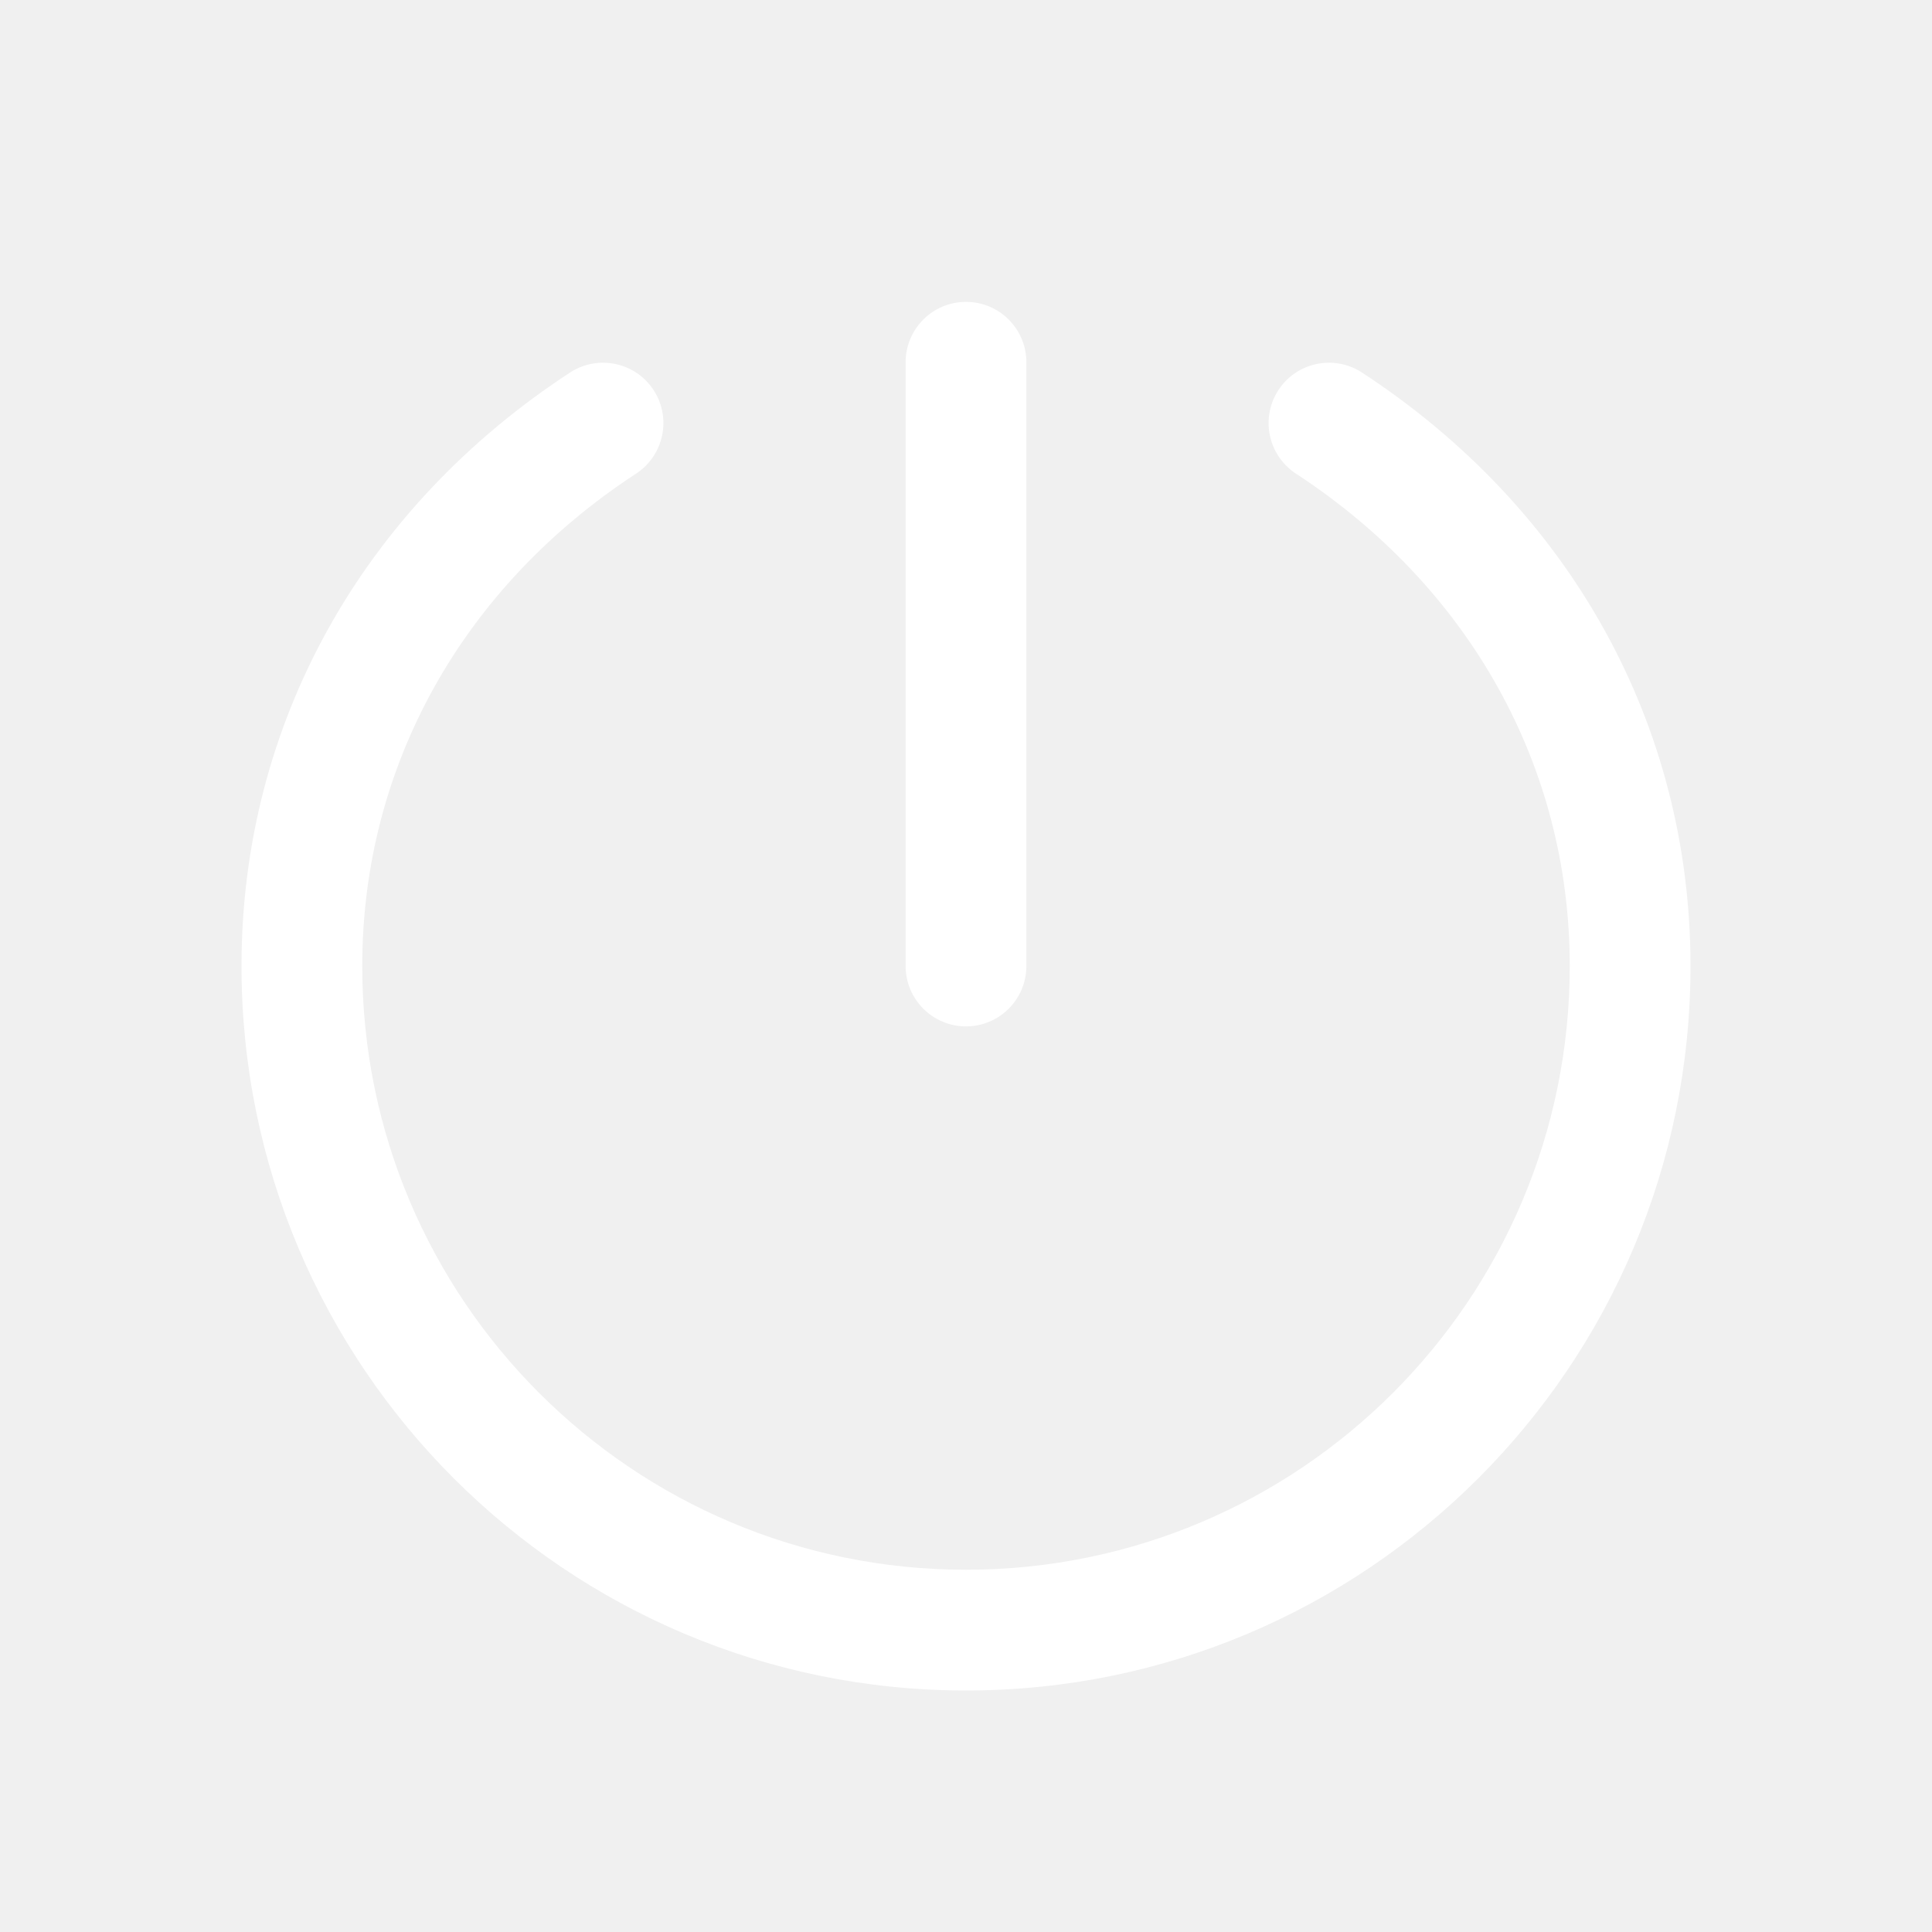
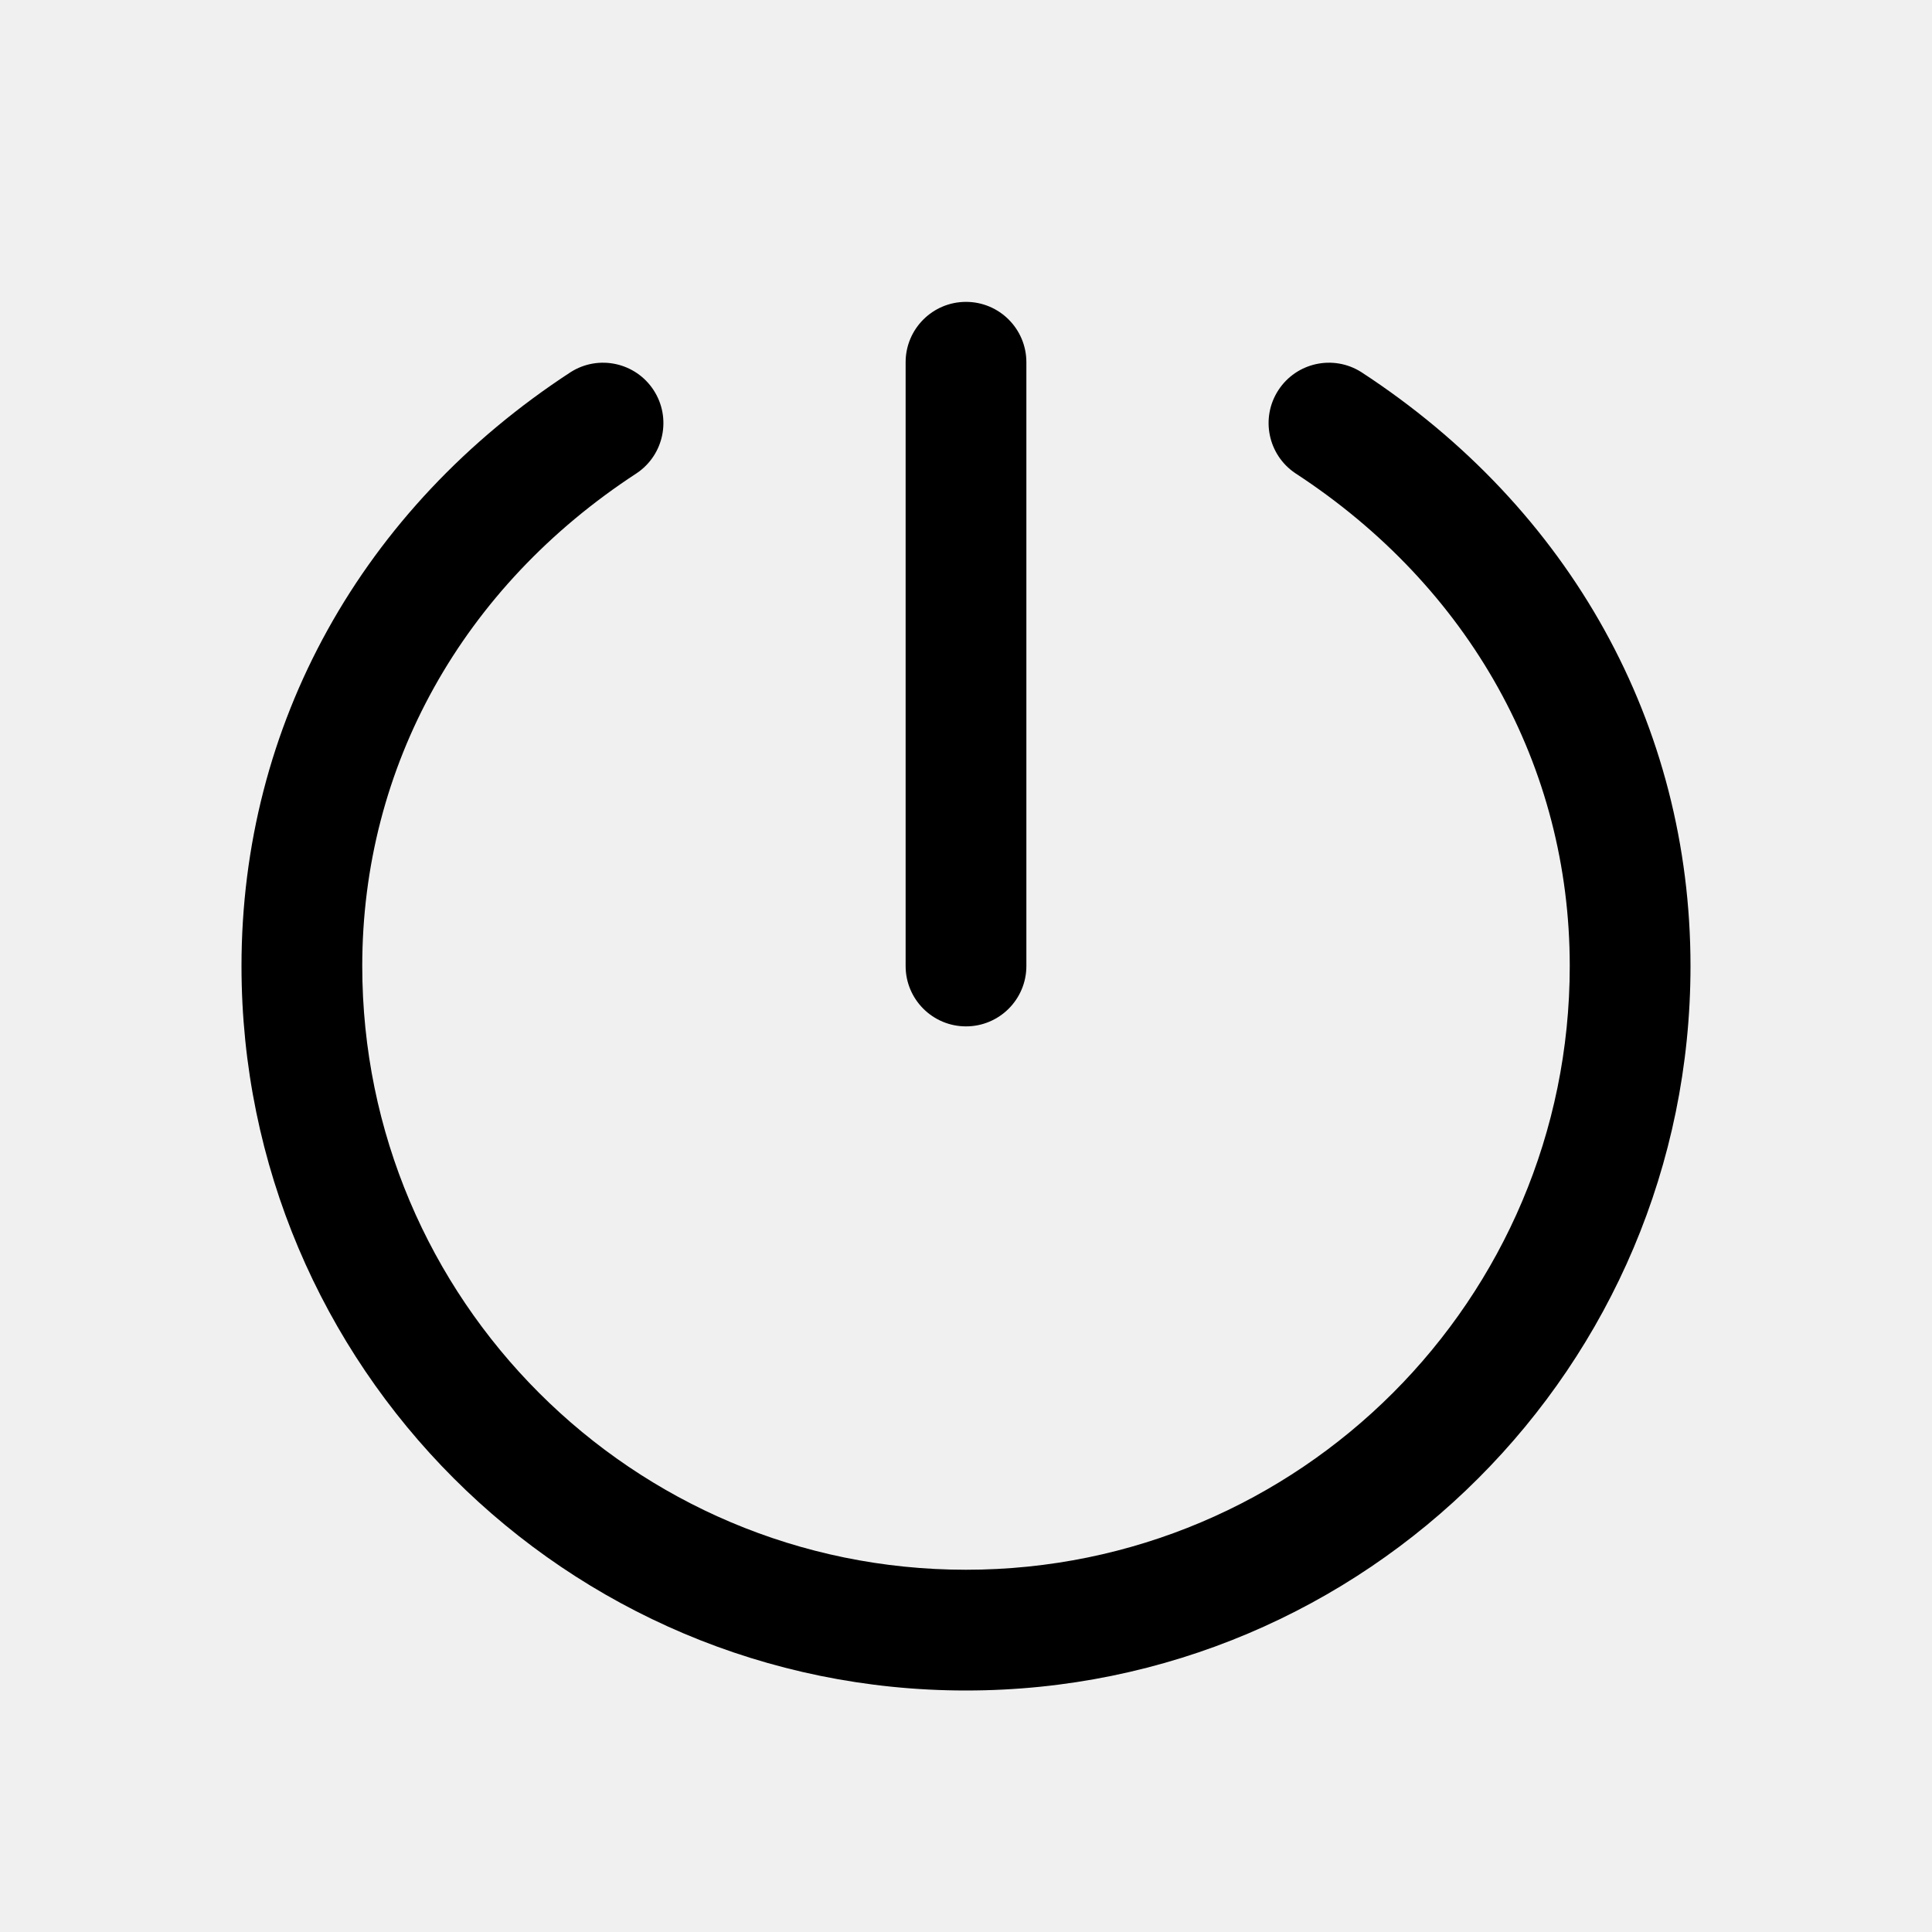
- <svg xmlns="http://www.w3.org/2000/svg" width="32" height="32" fill="white" viewBox="0 0 256 256">
+ <svg xmlns="http://www.w3.org/2000/svg" width="32" height="32" fill="black" viewBox="0 0 256 256">
  <path d="M120,128V48a8,8,0,0,1,16,0v80a8,8,0,0,1-16,0Zm60.37-78.7a8,8,0,0,0-8.74,13.4C194.74,77.77,208,101.57,208,128a80,80,0,0,1-160,0c0-26.43,13.26-50.23,36.37-65.3a8,8,0,0,0-8.74-13.4C47.9,67.38,32,96.06,32,128a96,96,0,0,0,192,0C224,96.06,208.1,67.38,180.37,49.3Z" />
</svg>
